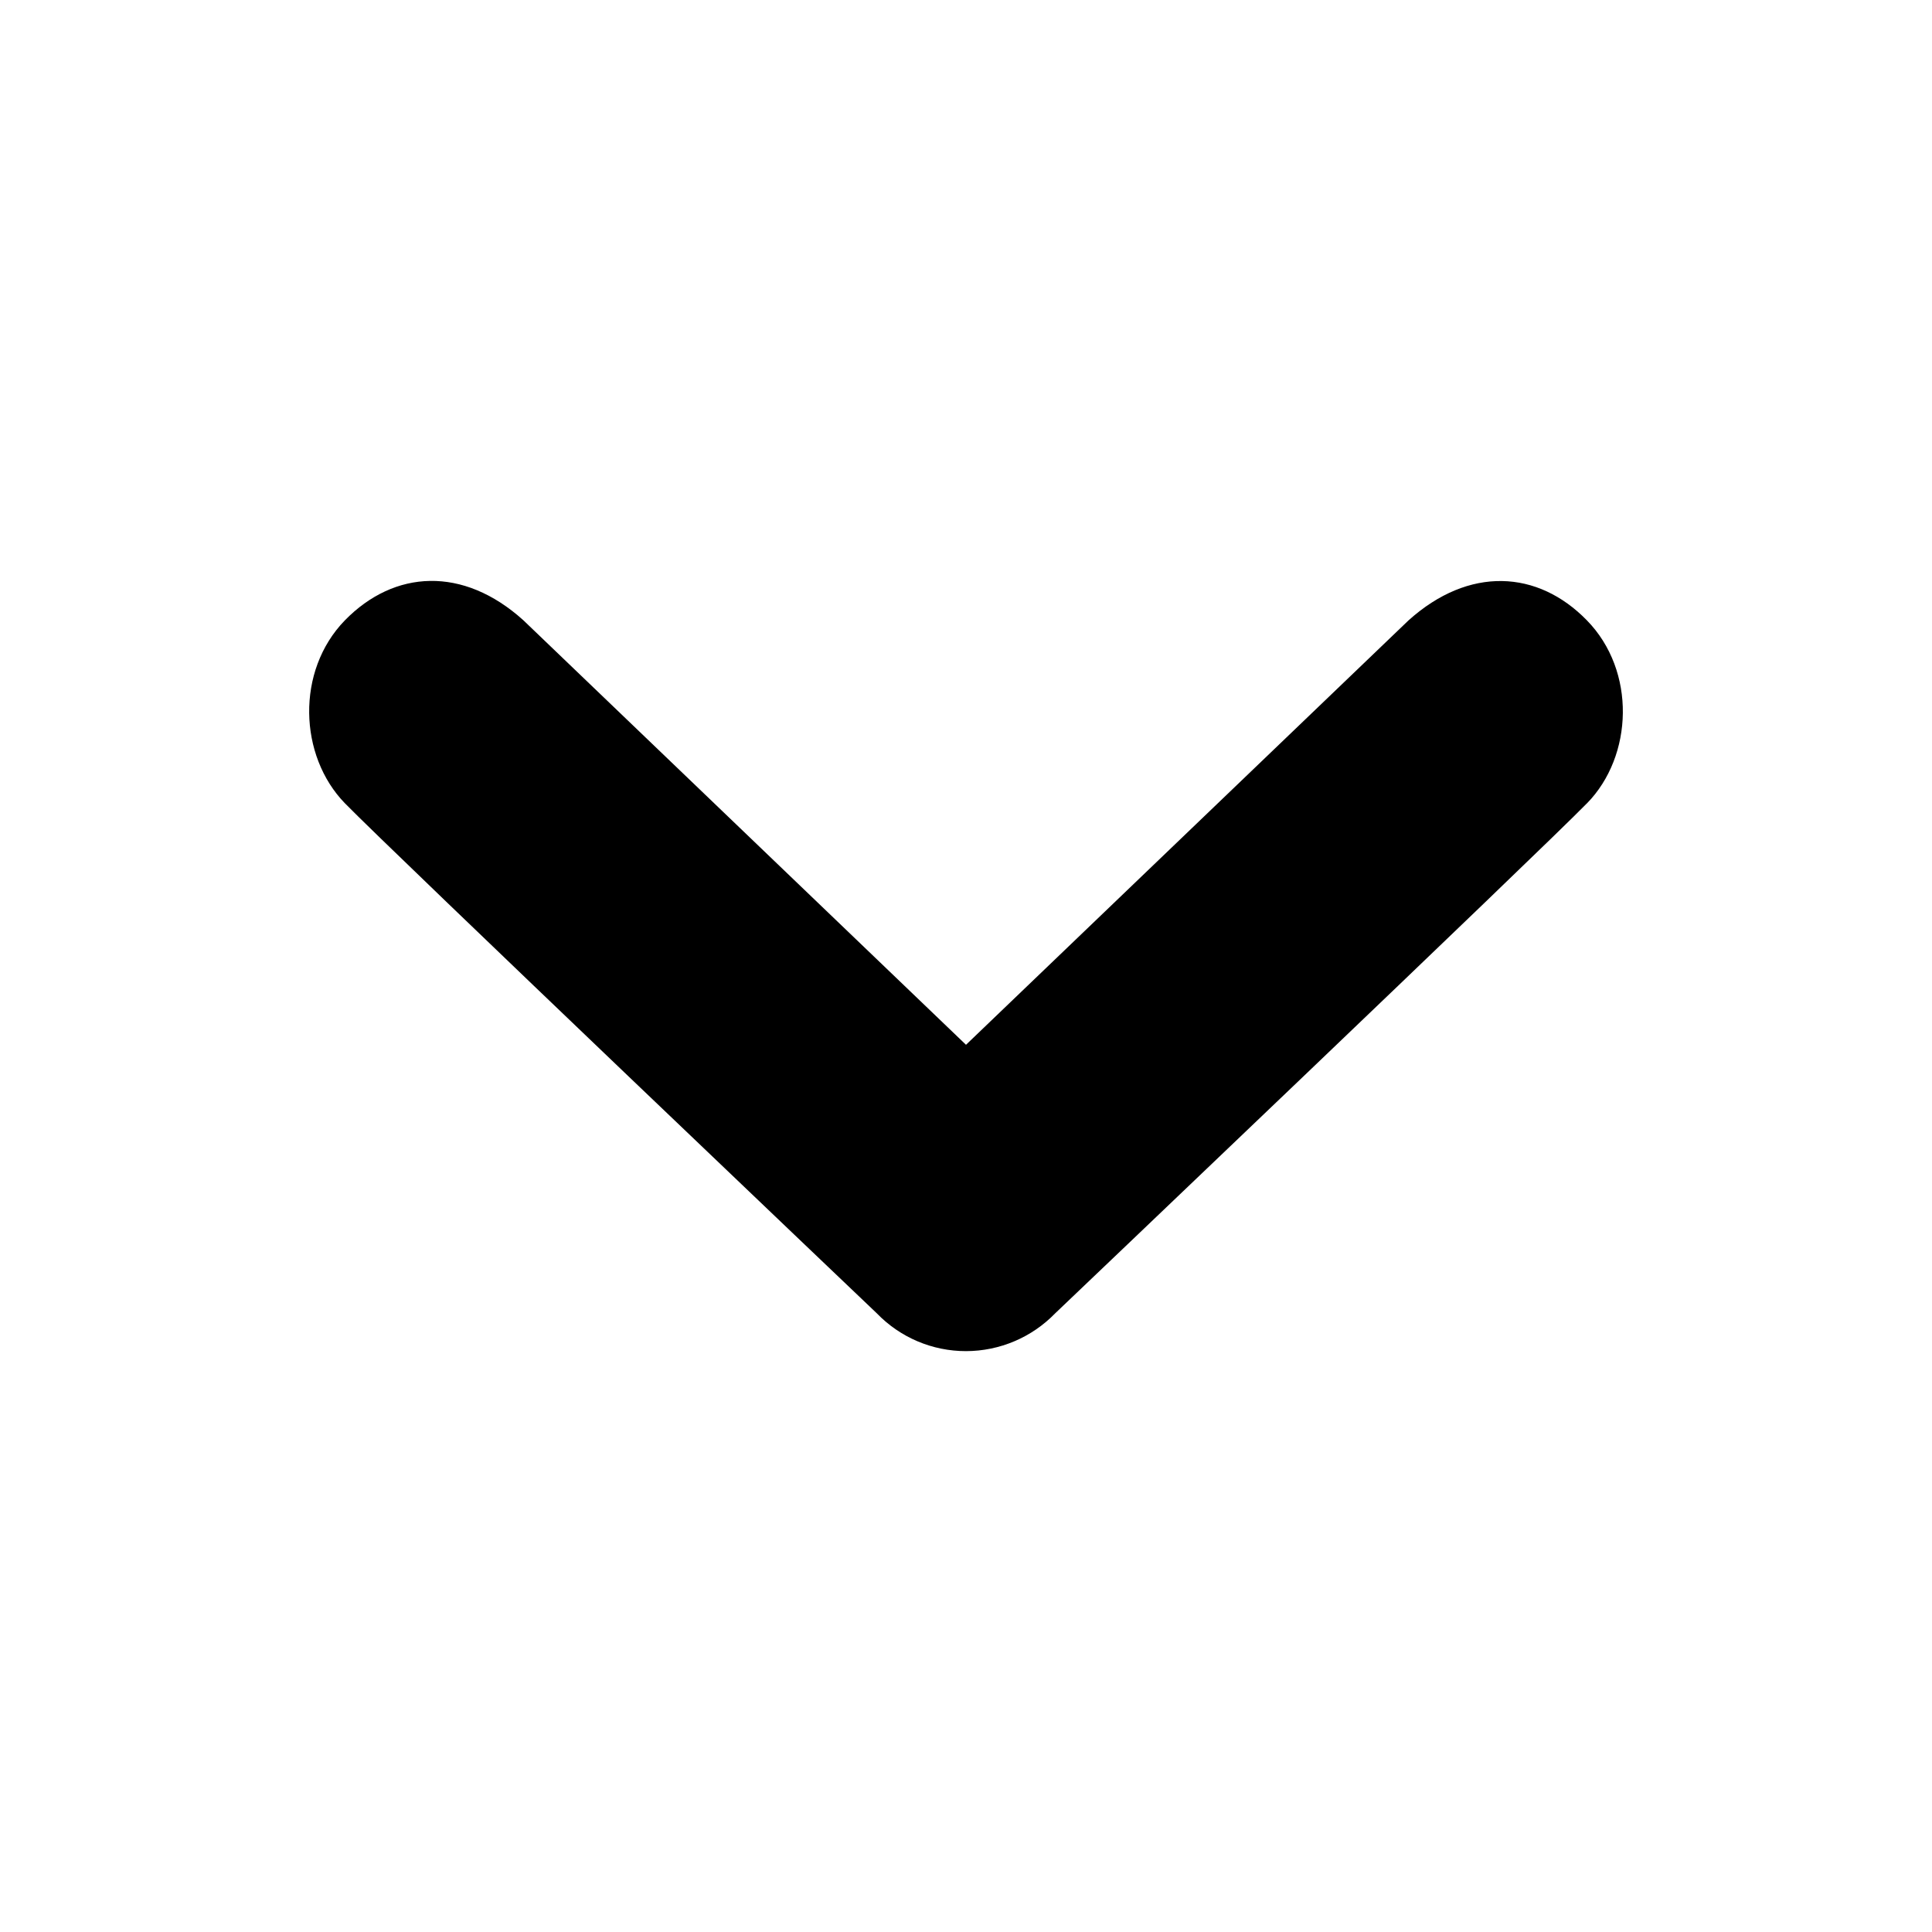
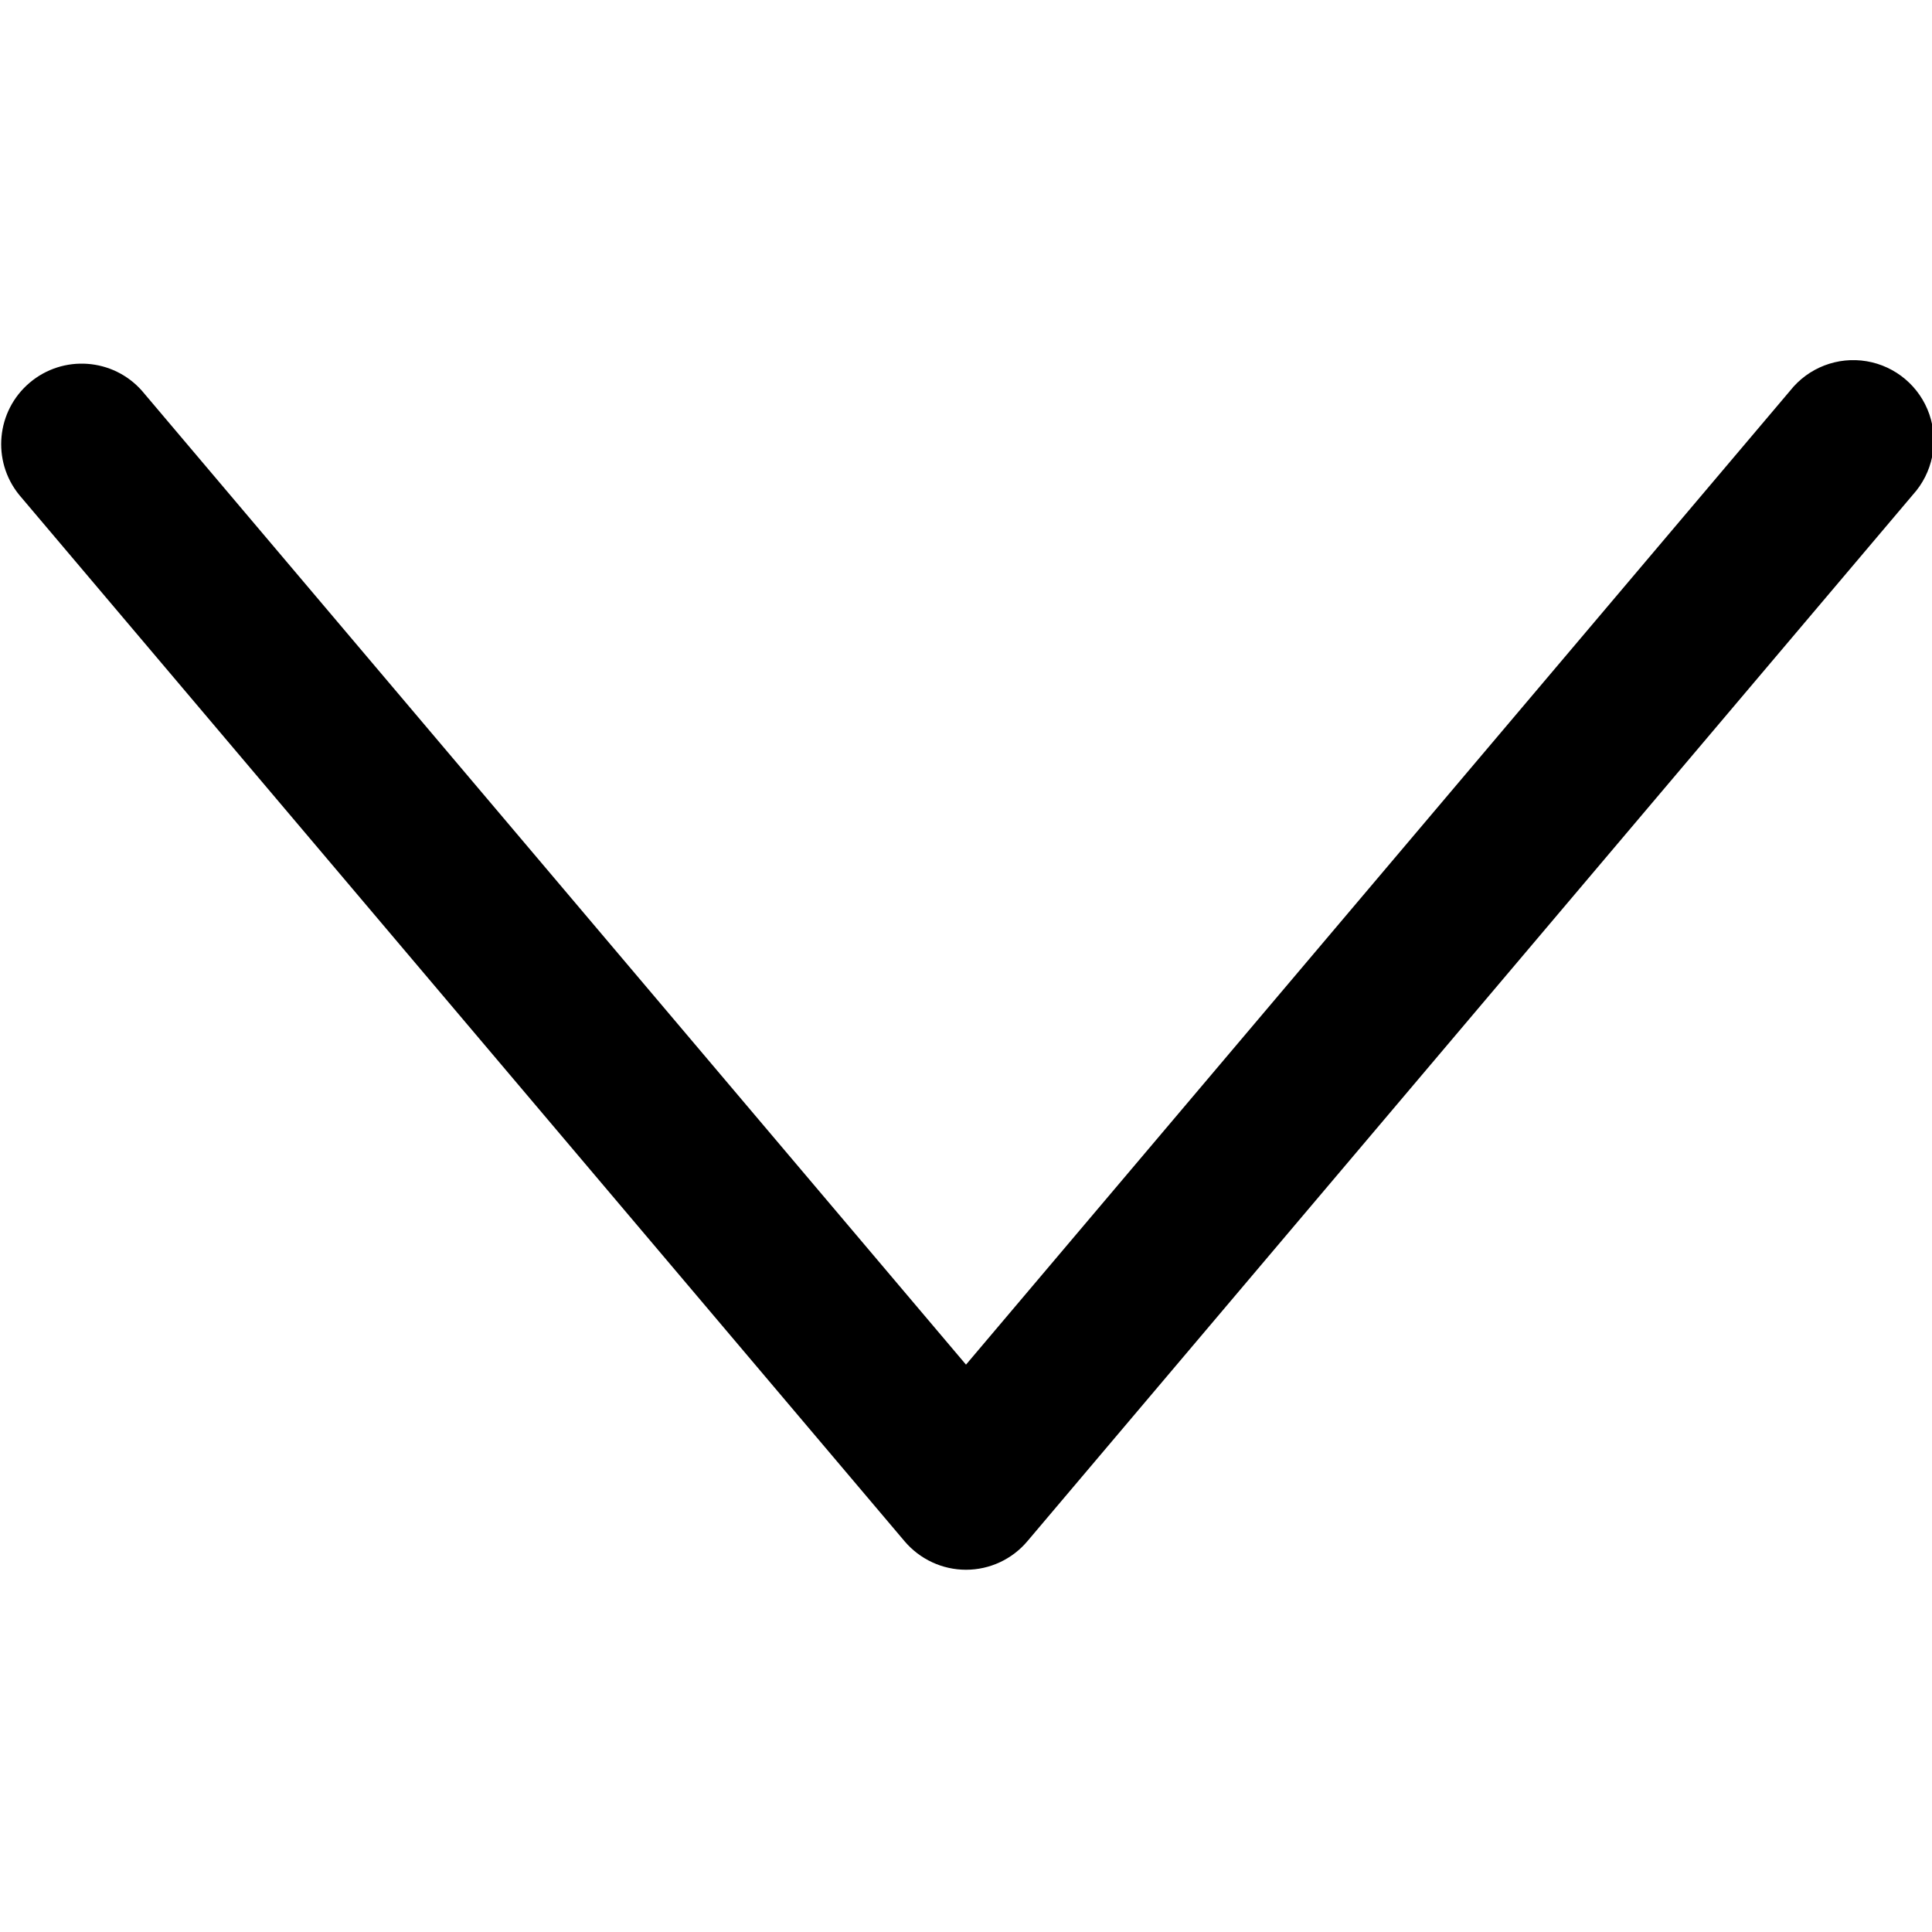
- <svg xmlns="http://www.w3.org/2000/svg" width="32" height="32" viewBox="0 0 32 32">
-   <path d="M26.285 13.305c-.764.784-8.807 8.447-8.807 8.447a2.062 2.062 0 0 1-1.478.627 2.05 2.05 0 0 1-1.478-.627s-8.044-7.663-8.809-8.447c-.763-.784-.816-2.193 0-3.031.818-.837 1.957-.902 2.956 0L16 17.305l7.329-7.029c1.002-.902 2.142-.837 2.956 0 .818.837.767 2.247 0 3.03z" />
+ <svg xmlns="http://www.w3.org/2000/svg" width="24" height="24" viewBox="0 0 24 24">
+   <path d="M12 19.5c-.294 0-.573-.13-.763-.354l-11-13a1 1 0 0 1 1.526-1.292L12 16.952 22.237 4.854a1 1 0 1 1 1.526 1.291l-11 13A.997.997 0 0 1 12 19.5z" />
</svg>
